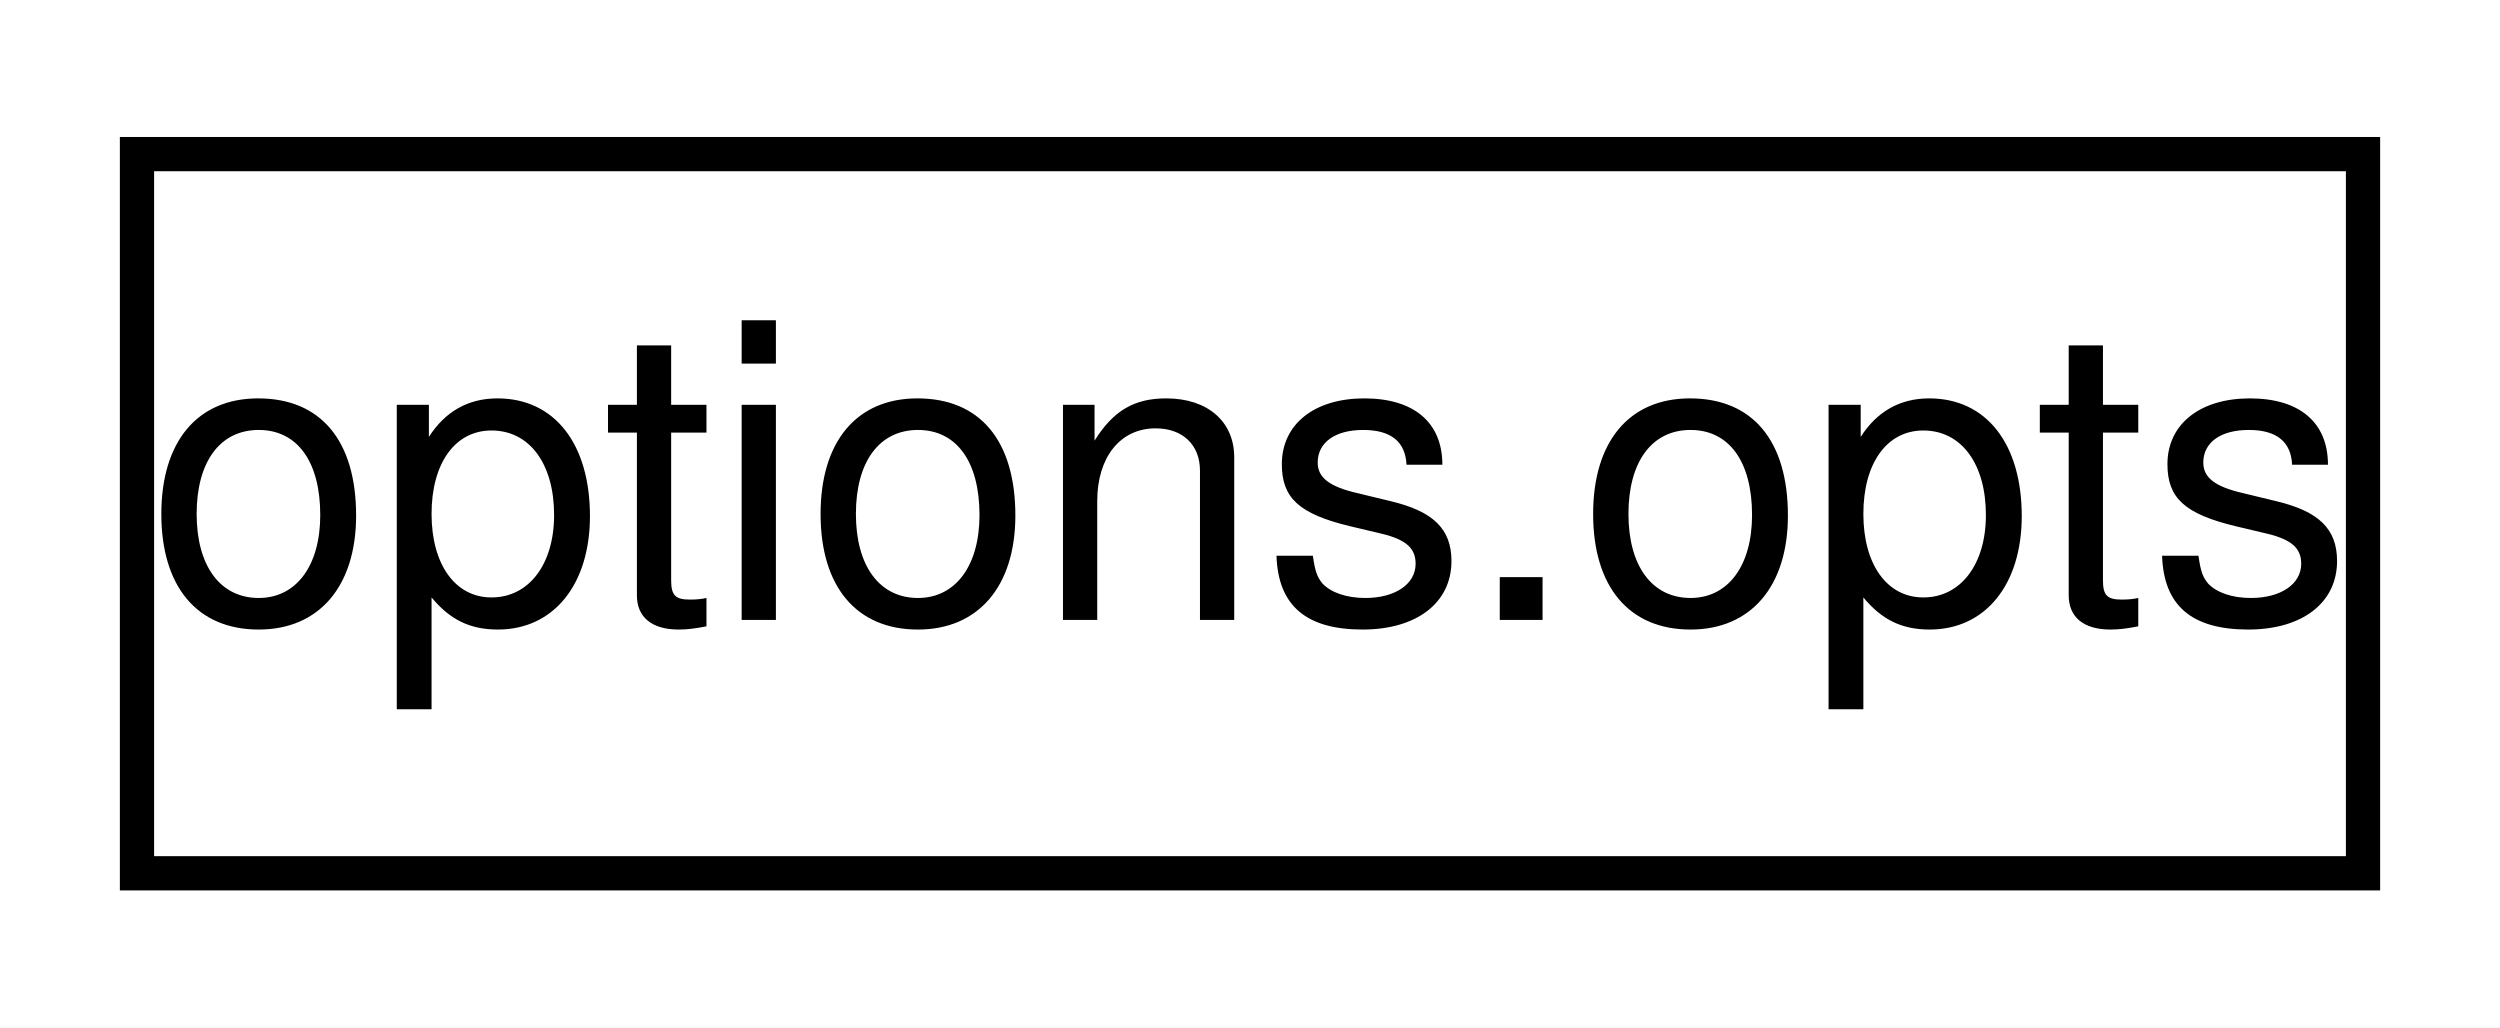
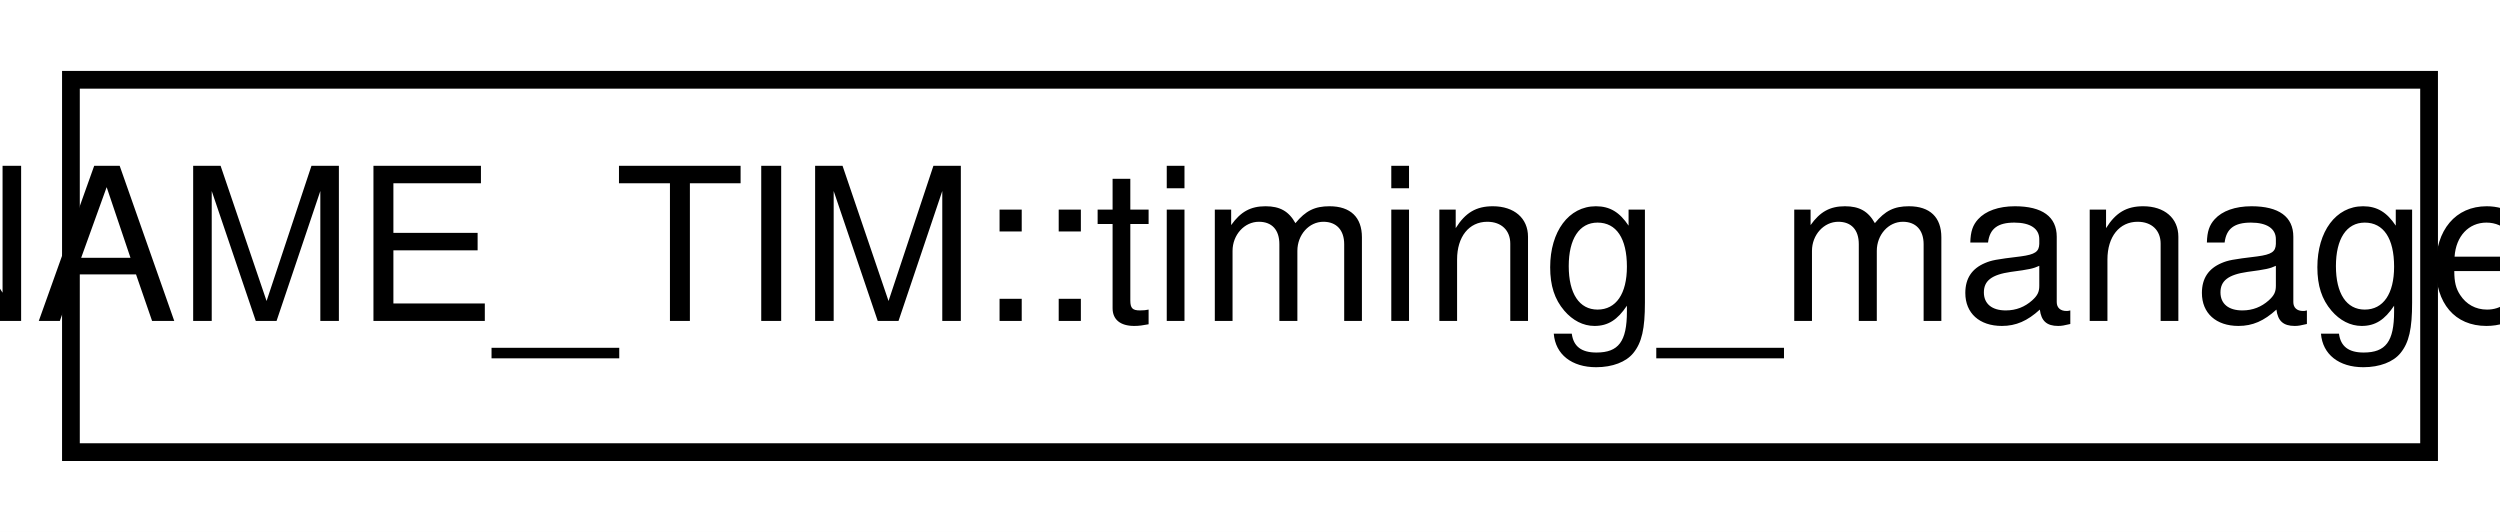
- <svg xmlns="http://www.w3.org/2000/svg" xmlns:xlink="http://www.w3.org/1999/xlink" width="73pt" height="30pt" viewBox="0.00 0.00 73.00 30.00">
+ <svg xmlns="http://www.w3.org/2000/svg" xmlns:xlink="http://www.w3.org/1999/xlink" width="141pt" height="30pt" viewBox="0.00 0.00 141.00 30.00">
  <g id="graph0" class="graph" transform="scale(1 1) rotate(0) translate(4 26)">
-     <polygon fill="#ffffff" stroke="transparent" points="-4,4 -4,-26 69,-26 69,4 -4,4" />
+     <polygon fill="#ffffff" stroke="transparent" points="-4,4 -4,-26 137,-26 137,4 -4,4" />
    <g id="node1" class="node">
      <g id="a_node1">
-         <a xlink:href="db/d77/classoptions_1_1opts.html" target="_top" xlink:title="options.opts">
-           <polygon fill="#ffffff" stroke="#000000" points="0,-.5 0,-21.5 65,-21.5 65,-.5 0,-.5" />
-           <text text-anchor="middle" x="32.5" y="-7.9" font-family="Helvetica,sans-Serif" font-size="12.00" fill="#000000">options.opts</text>
+         <a xlink:href="de/d41/class_n_a_m_e___t_i_m_1_1timing__manager.html" target="_top" xlink:title="NAME_TIM::timing_manager">
+           <polygon fill="#ffffff" stroke="#000000" points="0,-.5 0,-21.5 133,-21.5 133,-.5 0,-.5" />
+           <text text-anchor="middle" x="66.5" y="-7.9" font-family="Helvetica,sans-Serif" font-size="12.00" fill="#000000">NAME_TIM::timing_manager</text>
        </a>
      </g>
    </g>
  </g>
</svg>
